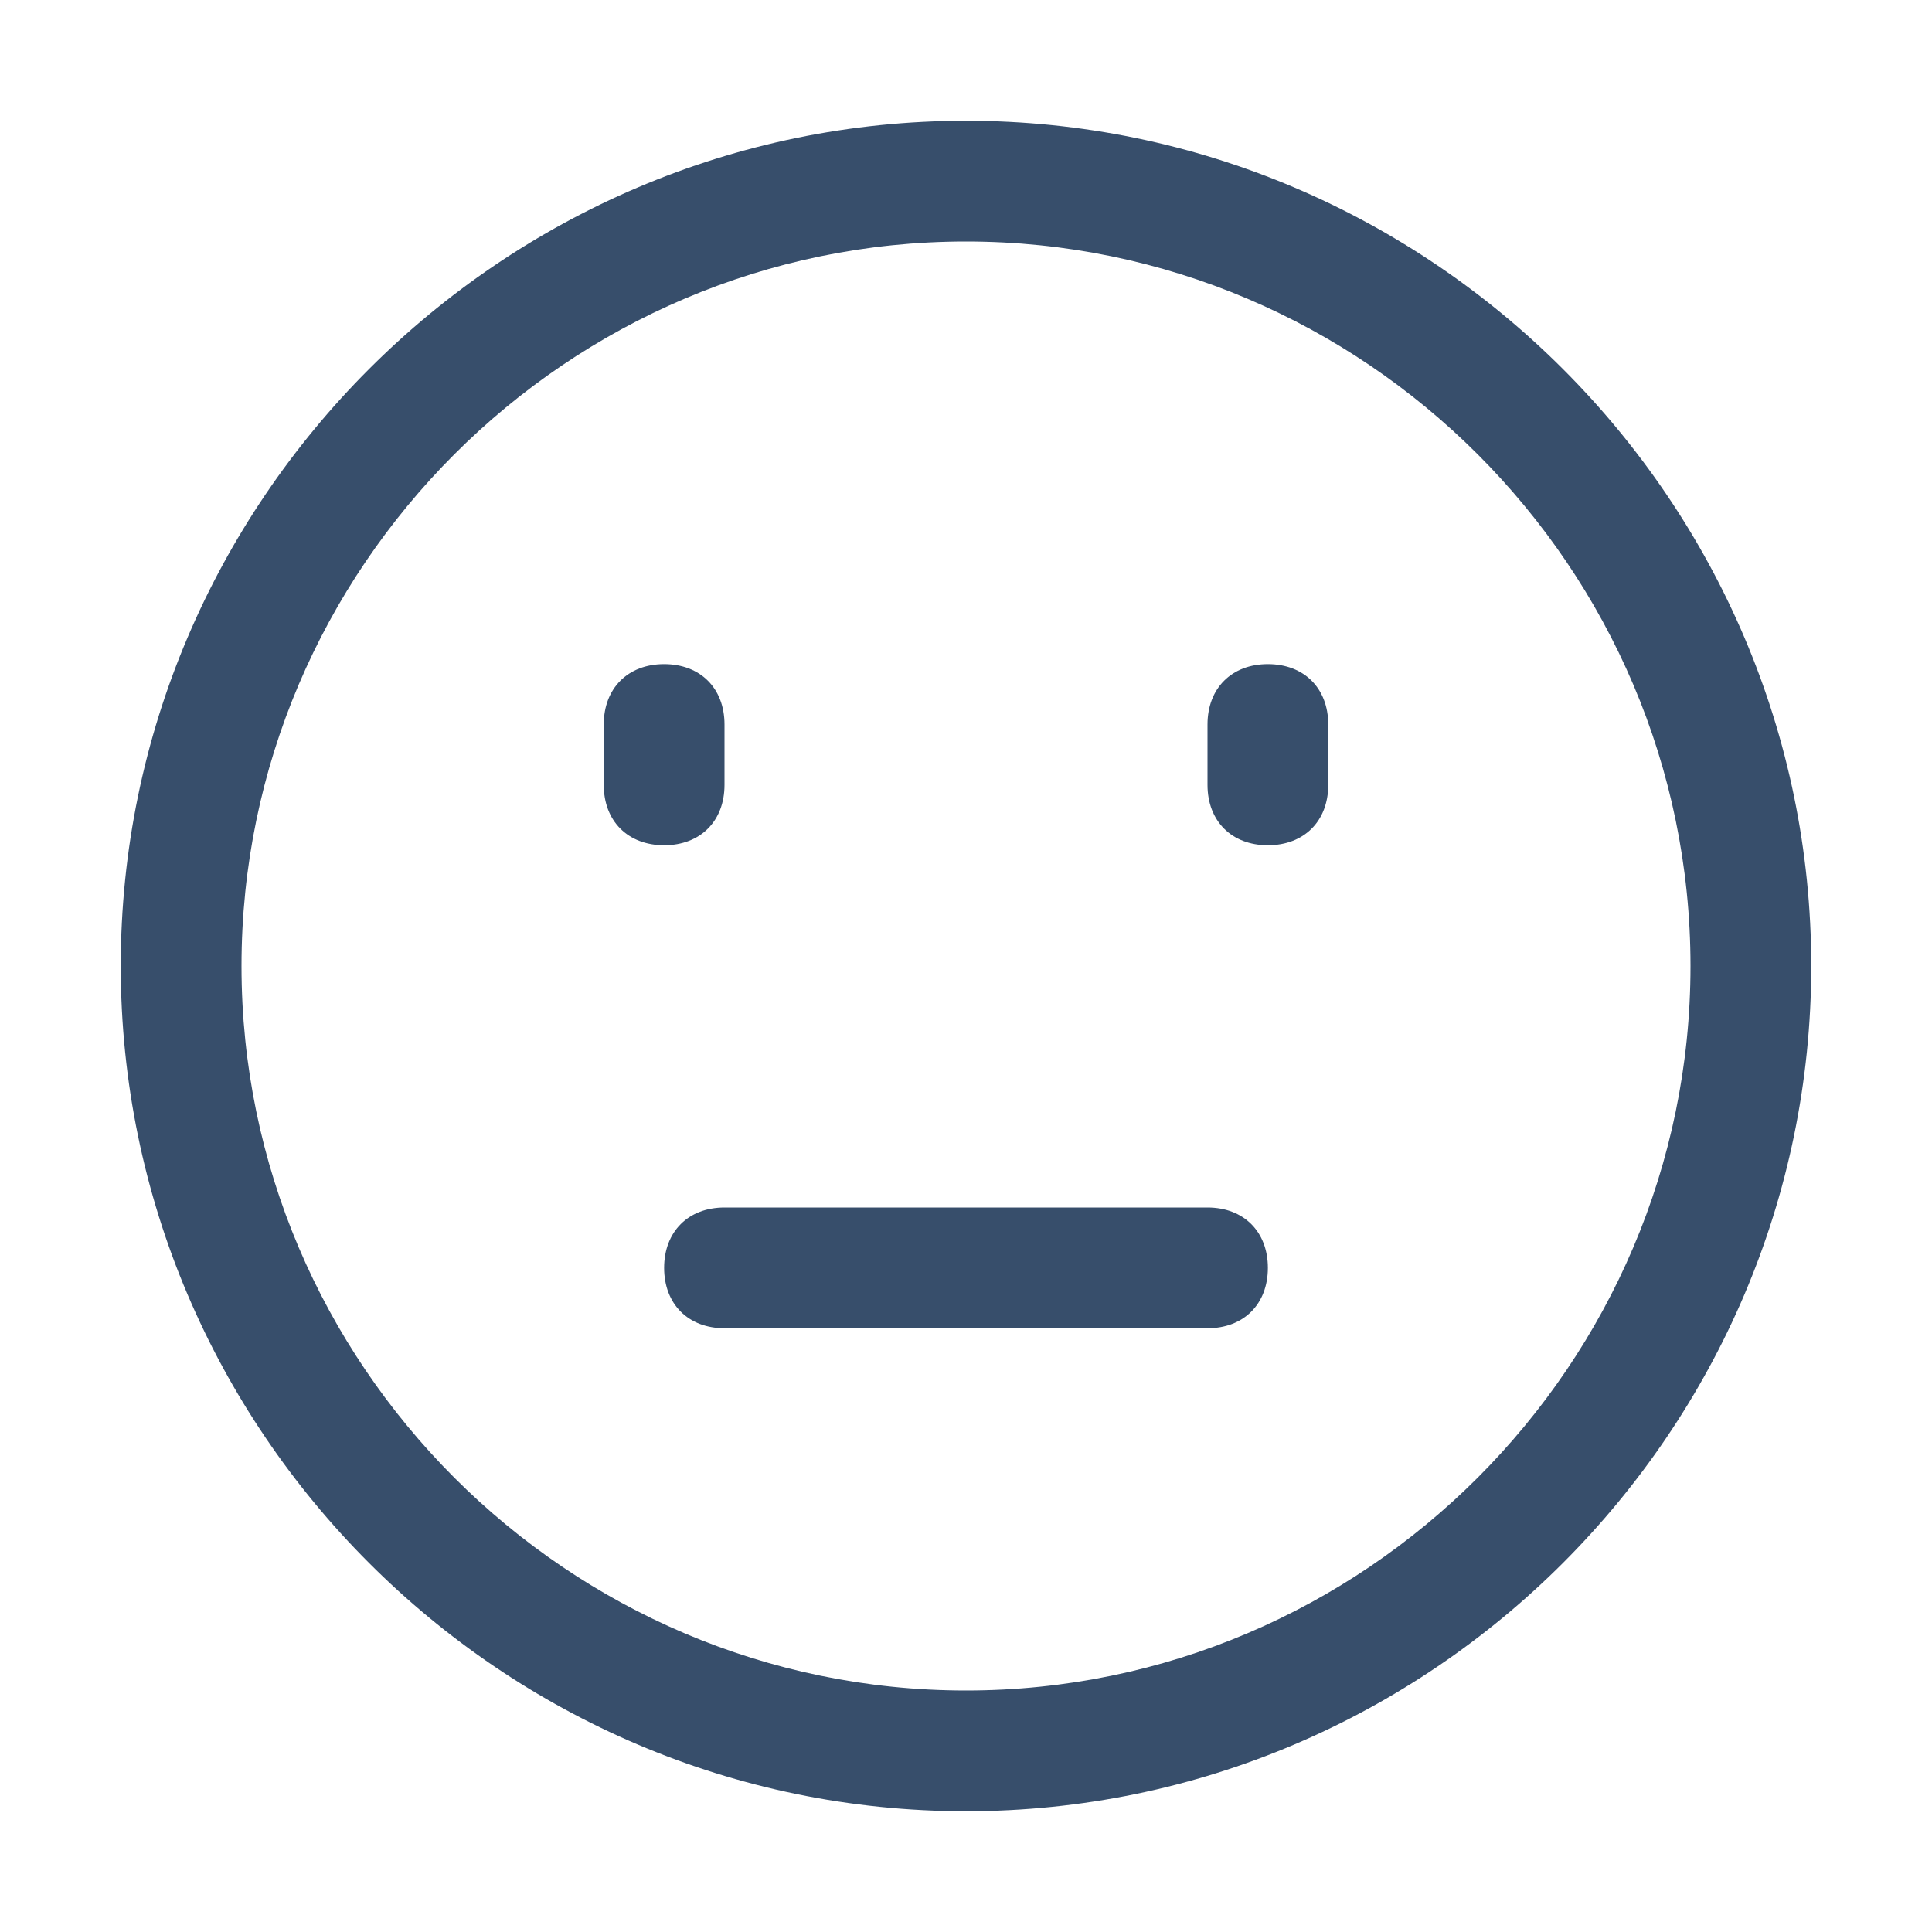
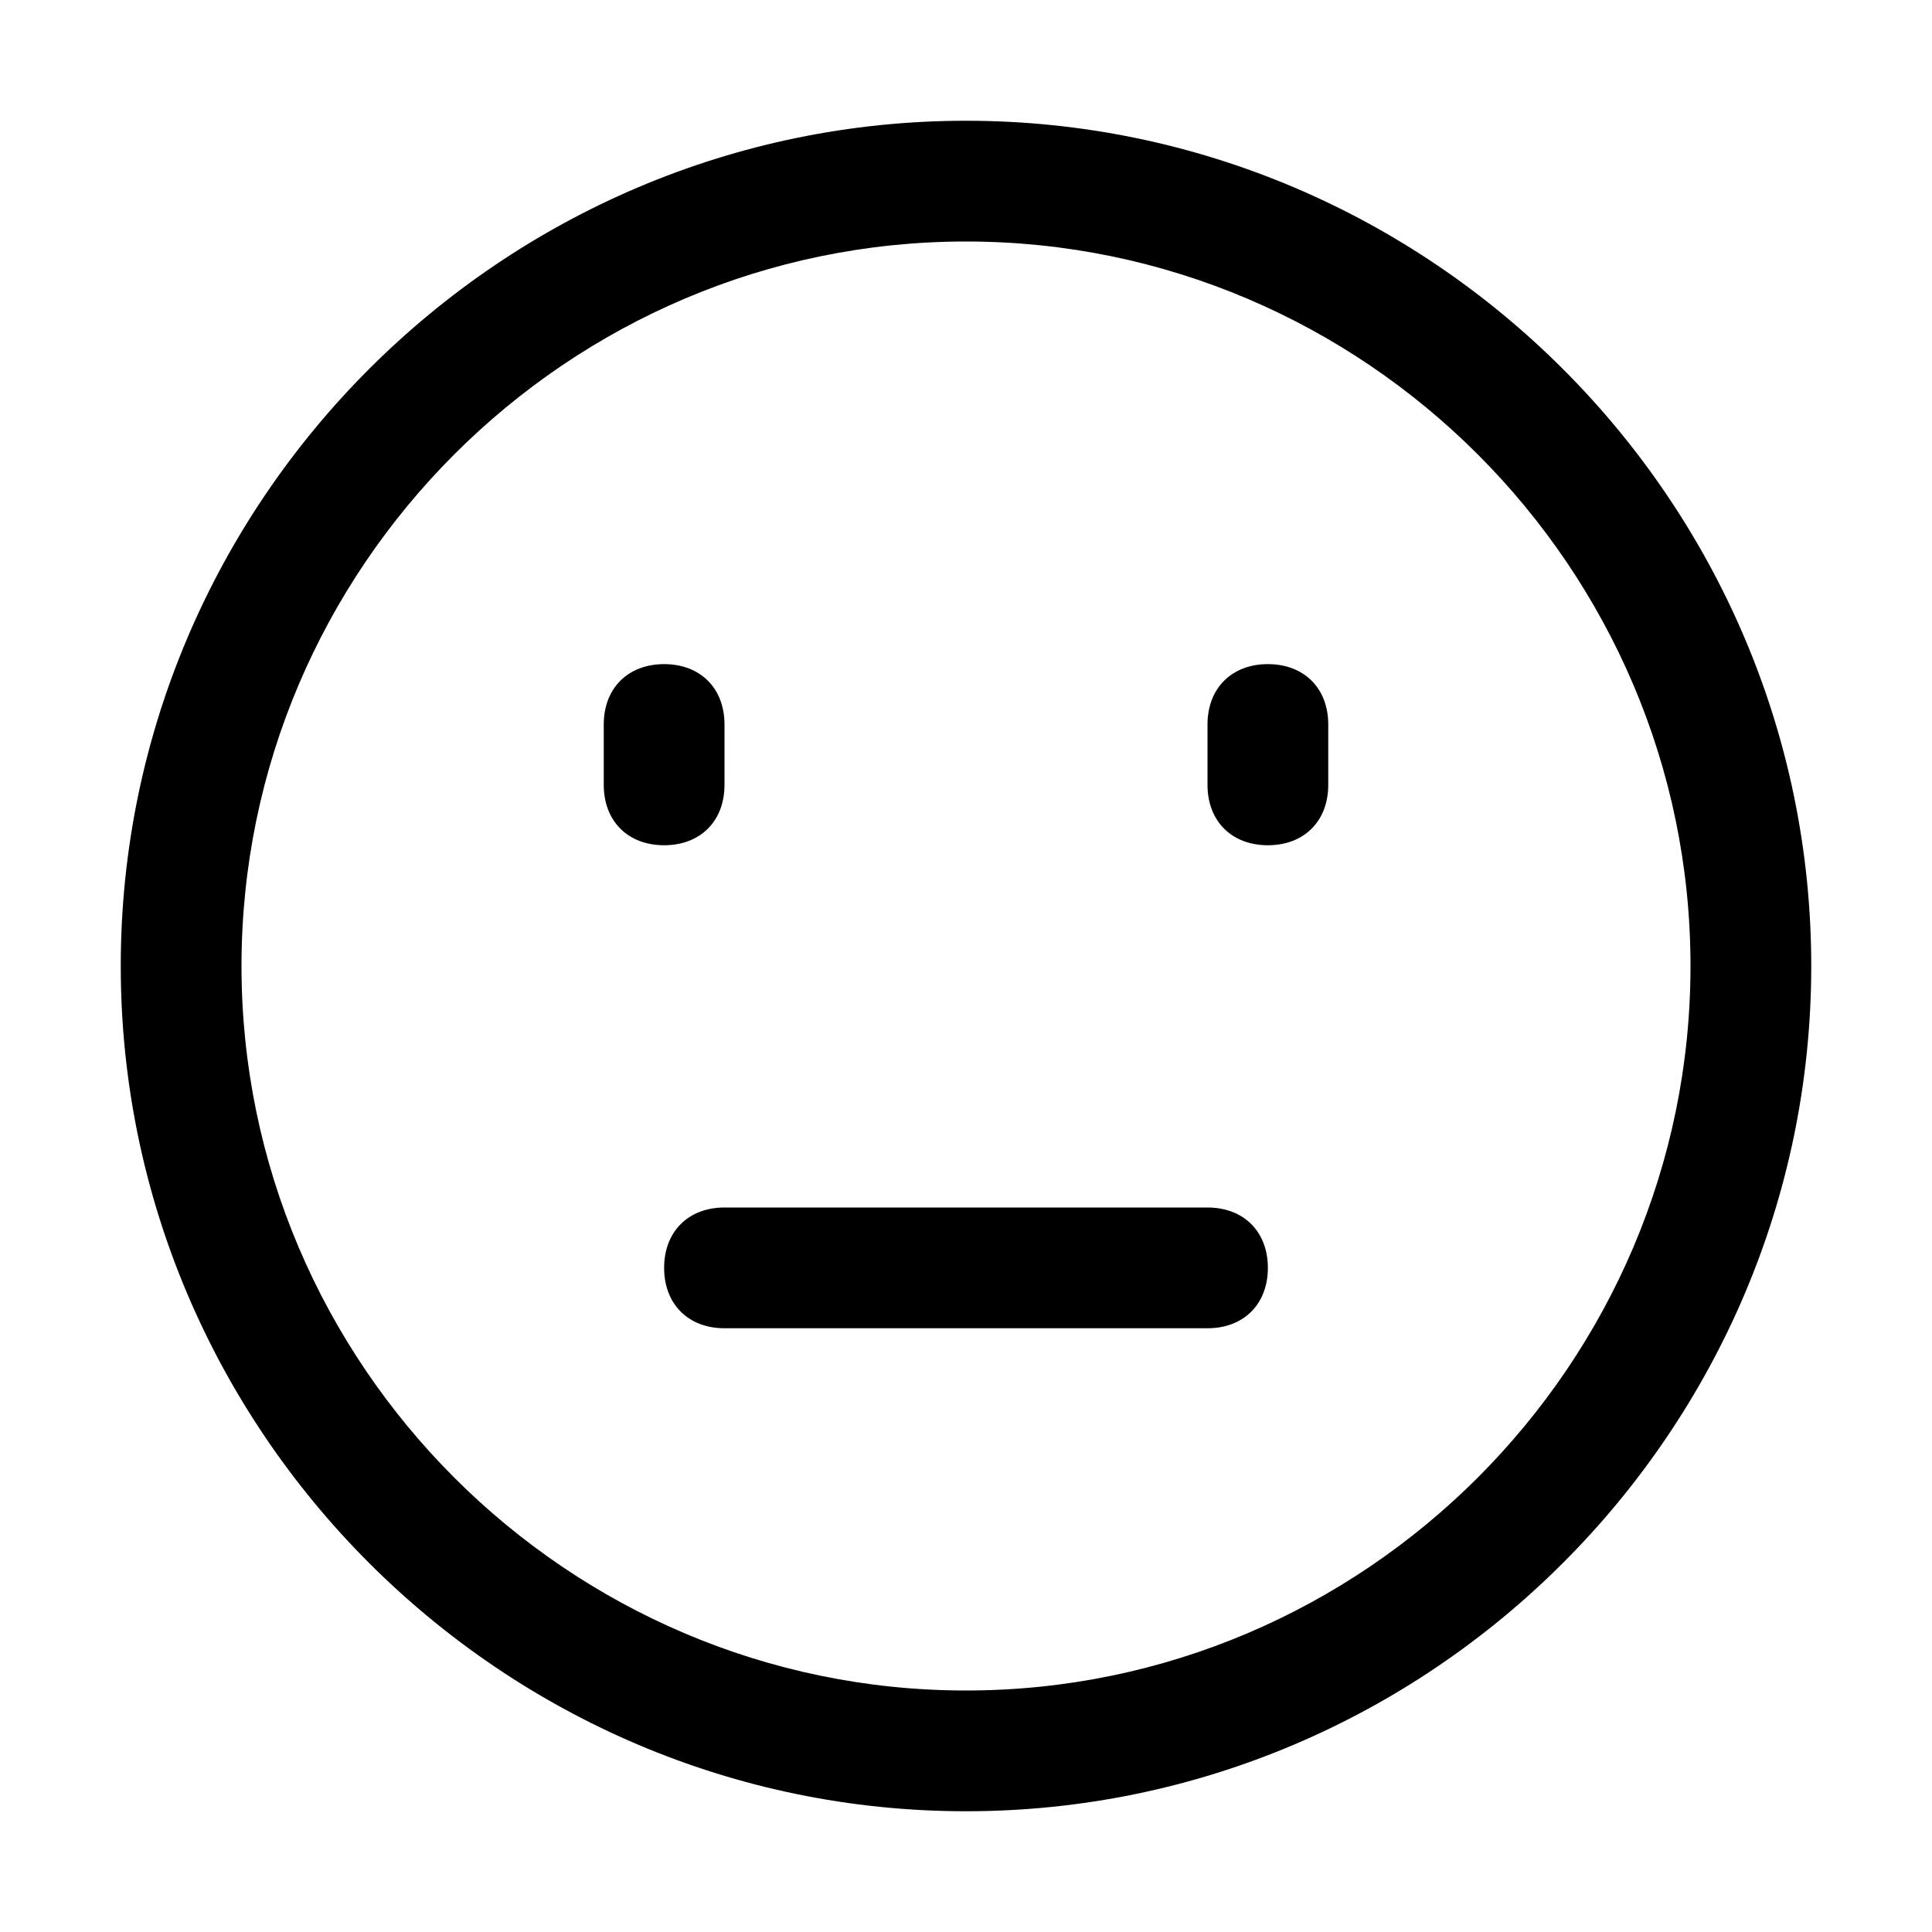
- <svg xmlns="http://www.w3.org/2000/svg" t="1750582924506" class="icon" viewBox="0 0 1024 1024" version="1.1" p-id="3591" width="200" height="200">
-   <path d="M640 640h-256c-19.2 0-32 12.8-32 32s12.8 32 32 32h256c19.2 0 32-12.8 32-32s-12.8-32-32-32zM384 416v-32c0-19.2-12.8-32-32-32s-32 12.8-32 32v32c0 19.2 12.8 32 32 32s32-12.8 32-32z" fill="#374E6B" p-id="3592" />
-   <path d="M512 64c-246.4 0-448 201.6-448 448s201.6 448 448 448 448-201.6 448-448-201.6-448-448-448z m0 832c-211.2 0-384-172.8-384-384s172.8-384 384-384 384 172.8 384 384-172.8 384-384 384z" fill="#374E6B" p-id="3593" />
-   <path d="M672 352c-19.2 0-32 12.8-32 32v32c0 19.2 12.8 32 32 32s32-12.8 32-32v-32c0-19.2-12.8-32-32-32z" fill="#374E6B" p-id="3594" />
+ <svg xmlns="http://www.w3.org/2000/svg" viewBox="0 0 1024 1024" width="200" height="200">
+   <path d="M640 640h-256c-19.2 0-32 12.8-32 32s12.8 32 32 32h256c19.2 0 32-12.8 32-32s-12.8-32-32-32zM384 416v-32c0-19.2-12.8-32-32-32s-32 12.8-32 32v32c0 19.2 12.8 32 32 32s32-12.8 32-32z" />
+   <path d="M512 64c-246.4 0-448 201.6-448 448s201.6 448 448 448 448-201.6 448-448-201.6-448-448-448z m0 832c-211.2 0-384-172.8-384-384s172.8-384 384-384 384 172.8 384 384-172.8 384-384 384z" />
+   <path d="M672 352c-19.2 0-32 12.8-32 32v32c0 19.2 12.8 32 32 32s32-12.8 32-32v-32c0-19.2-12.8-32-32-32z" />
</svg>
